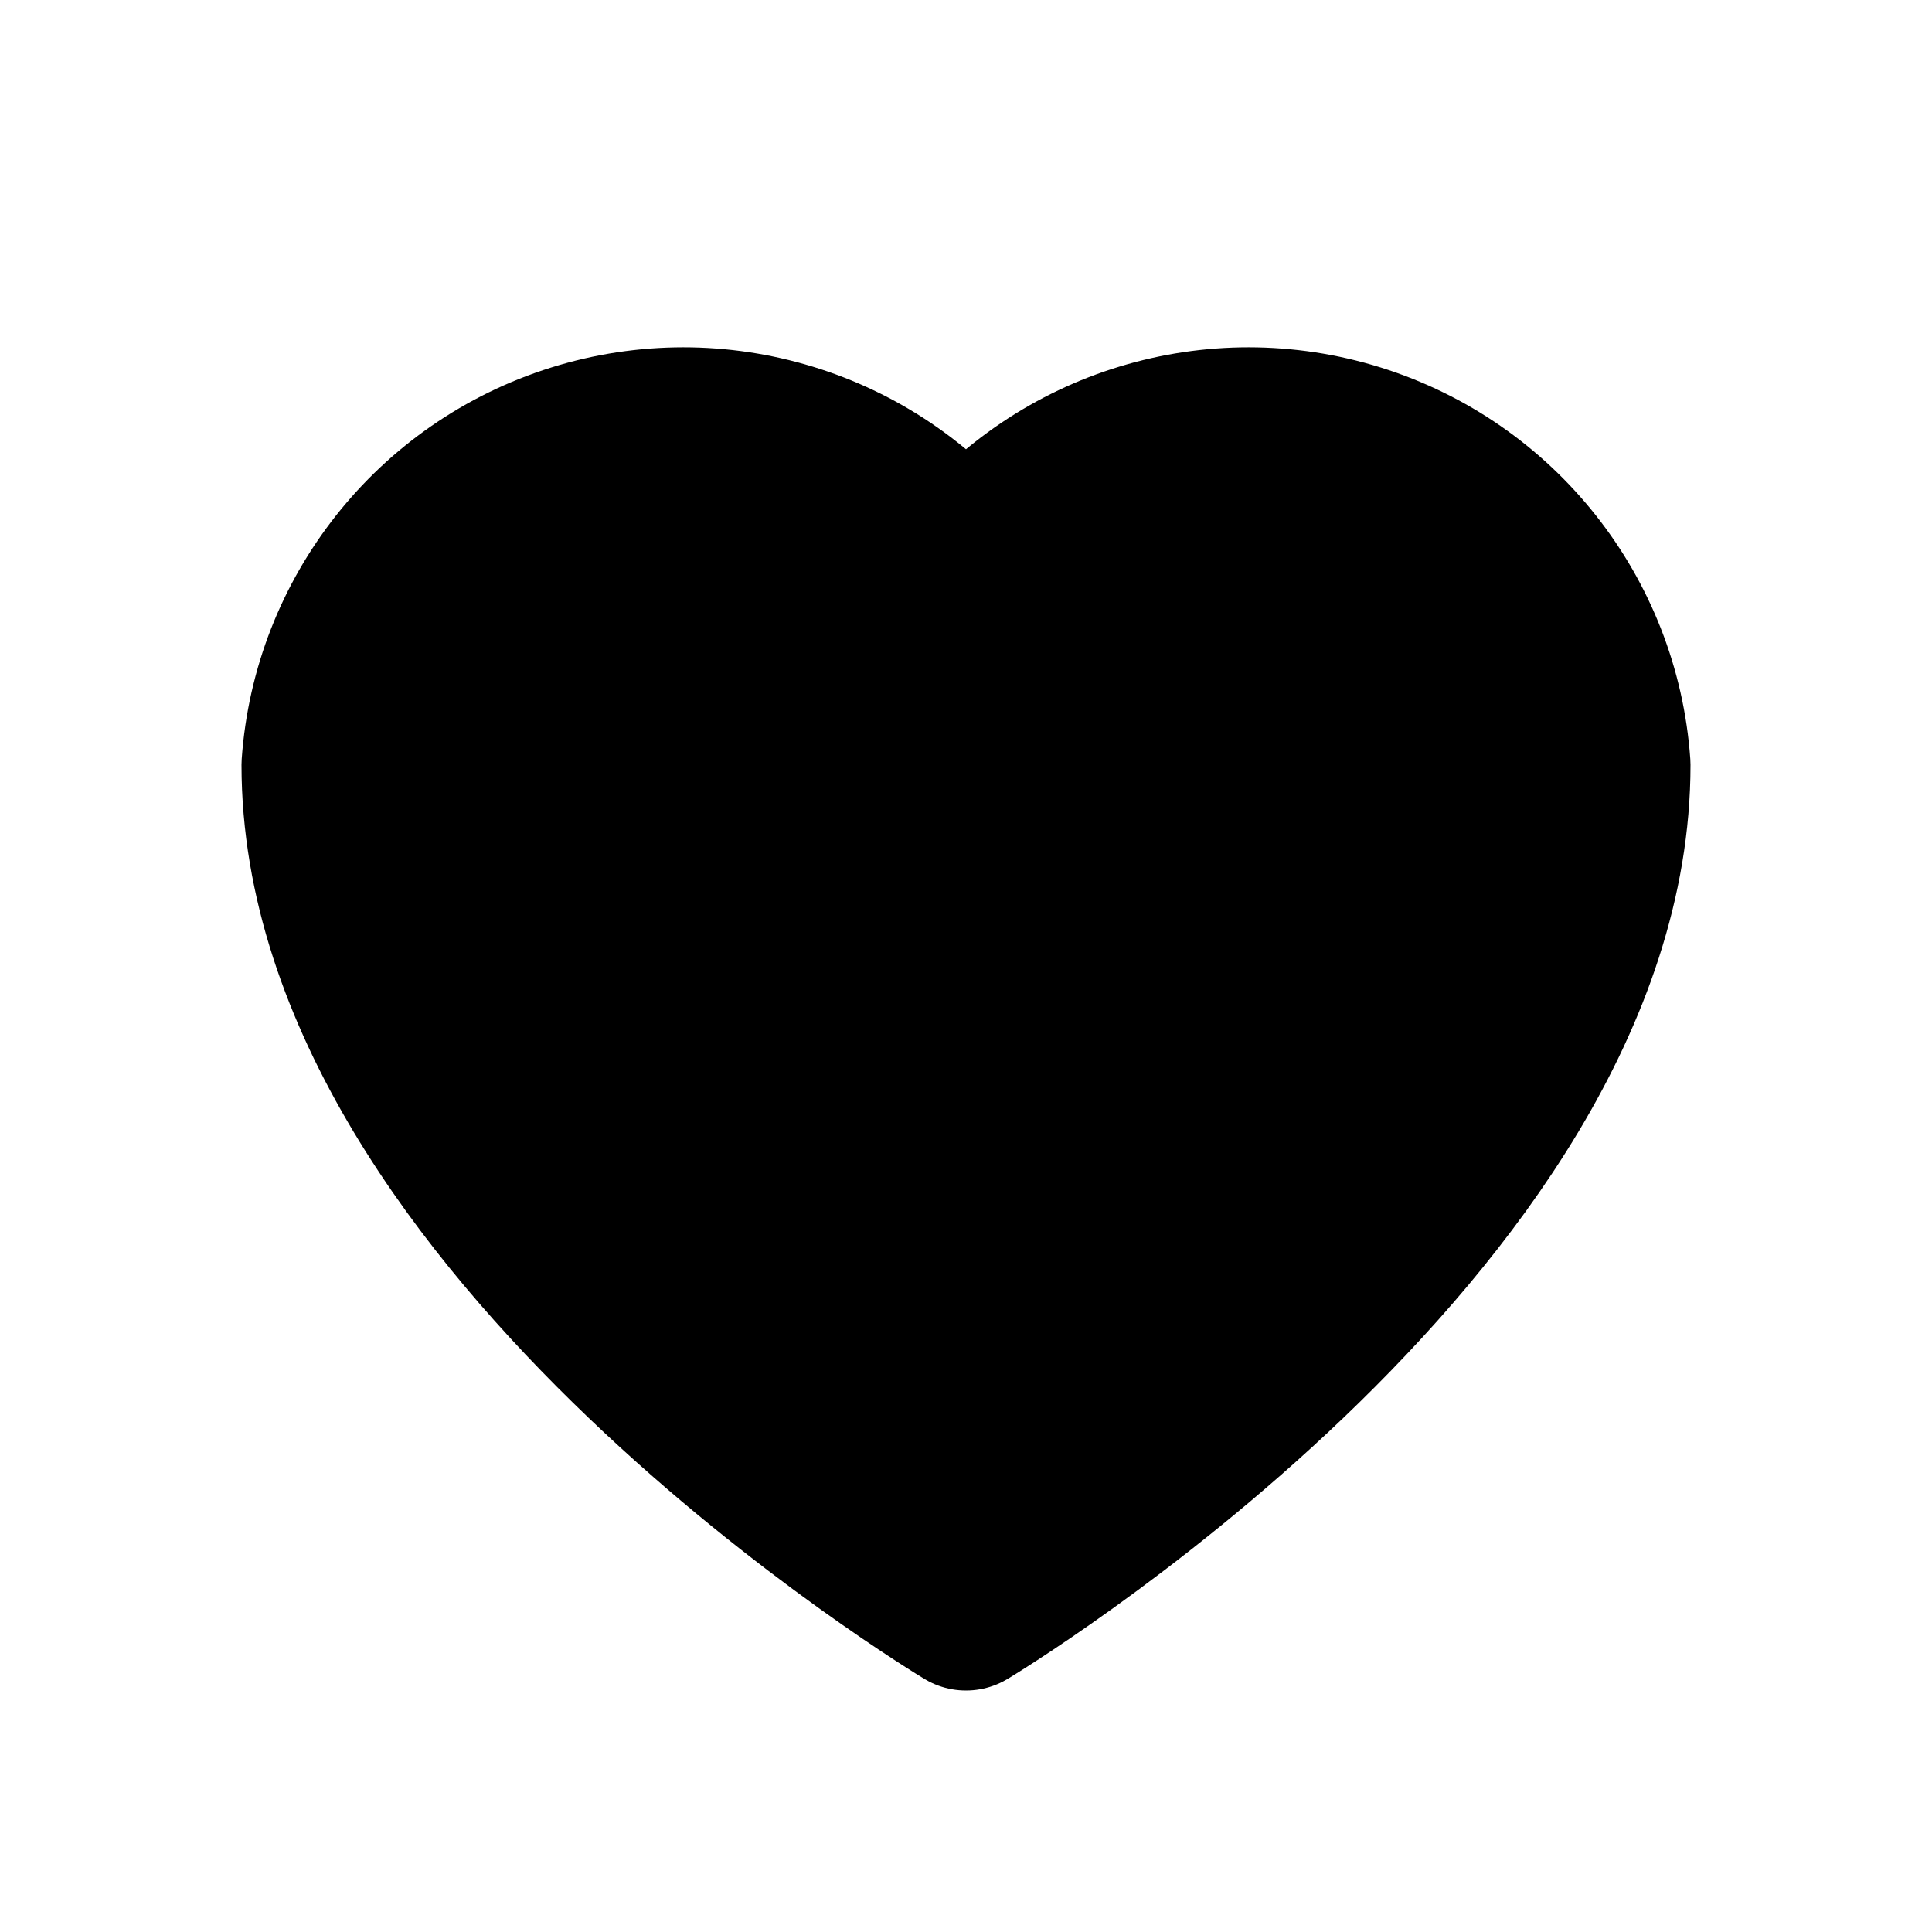
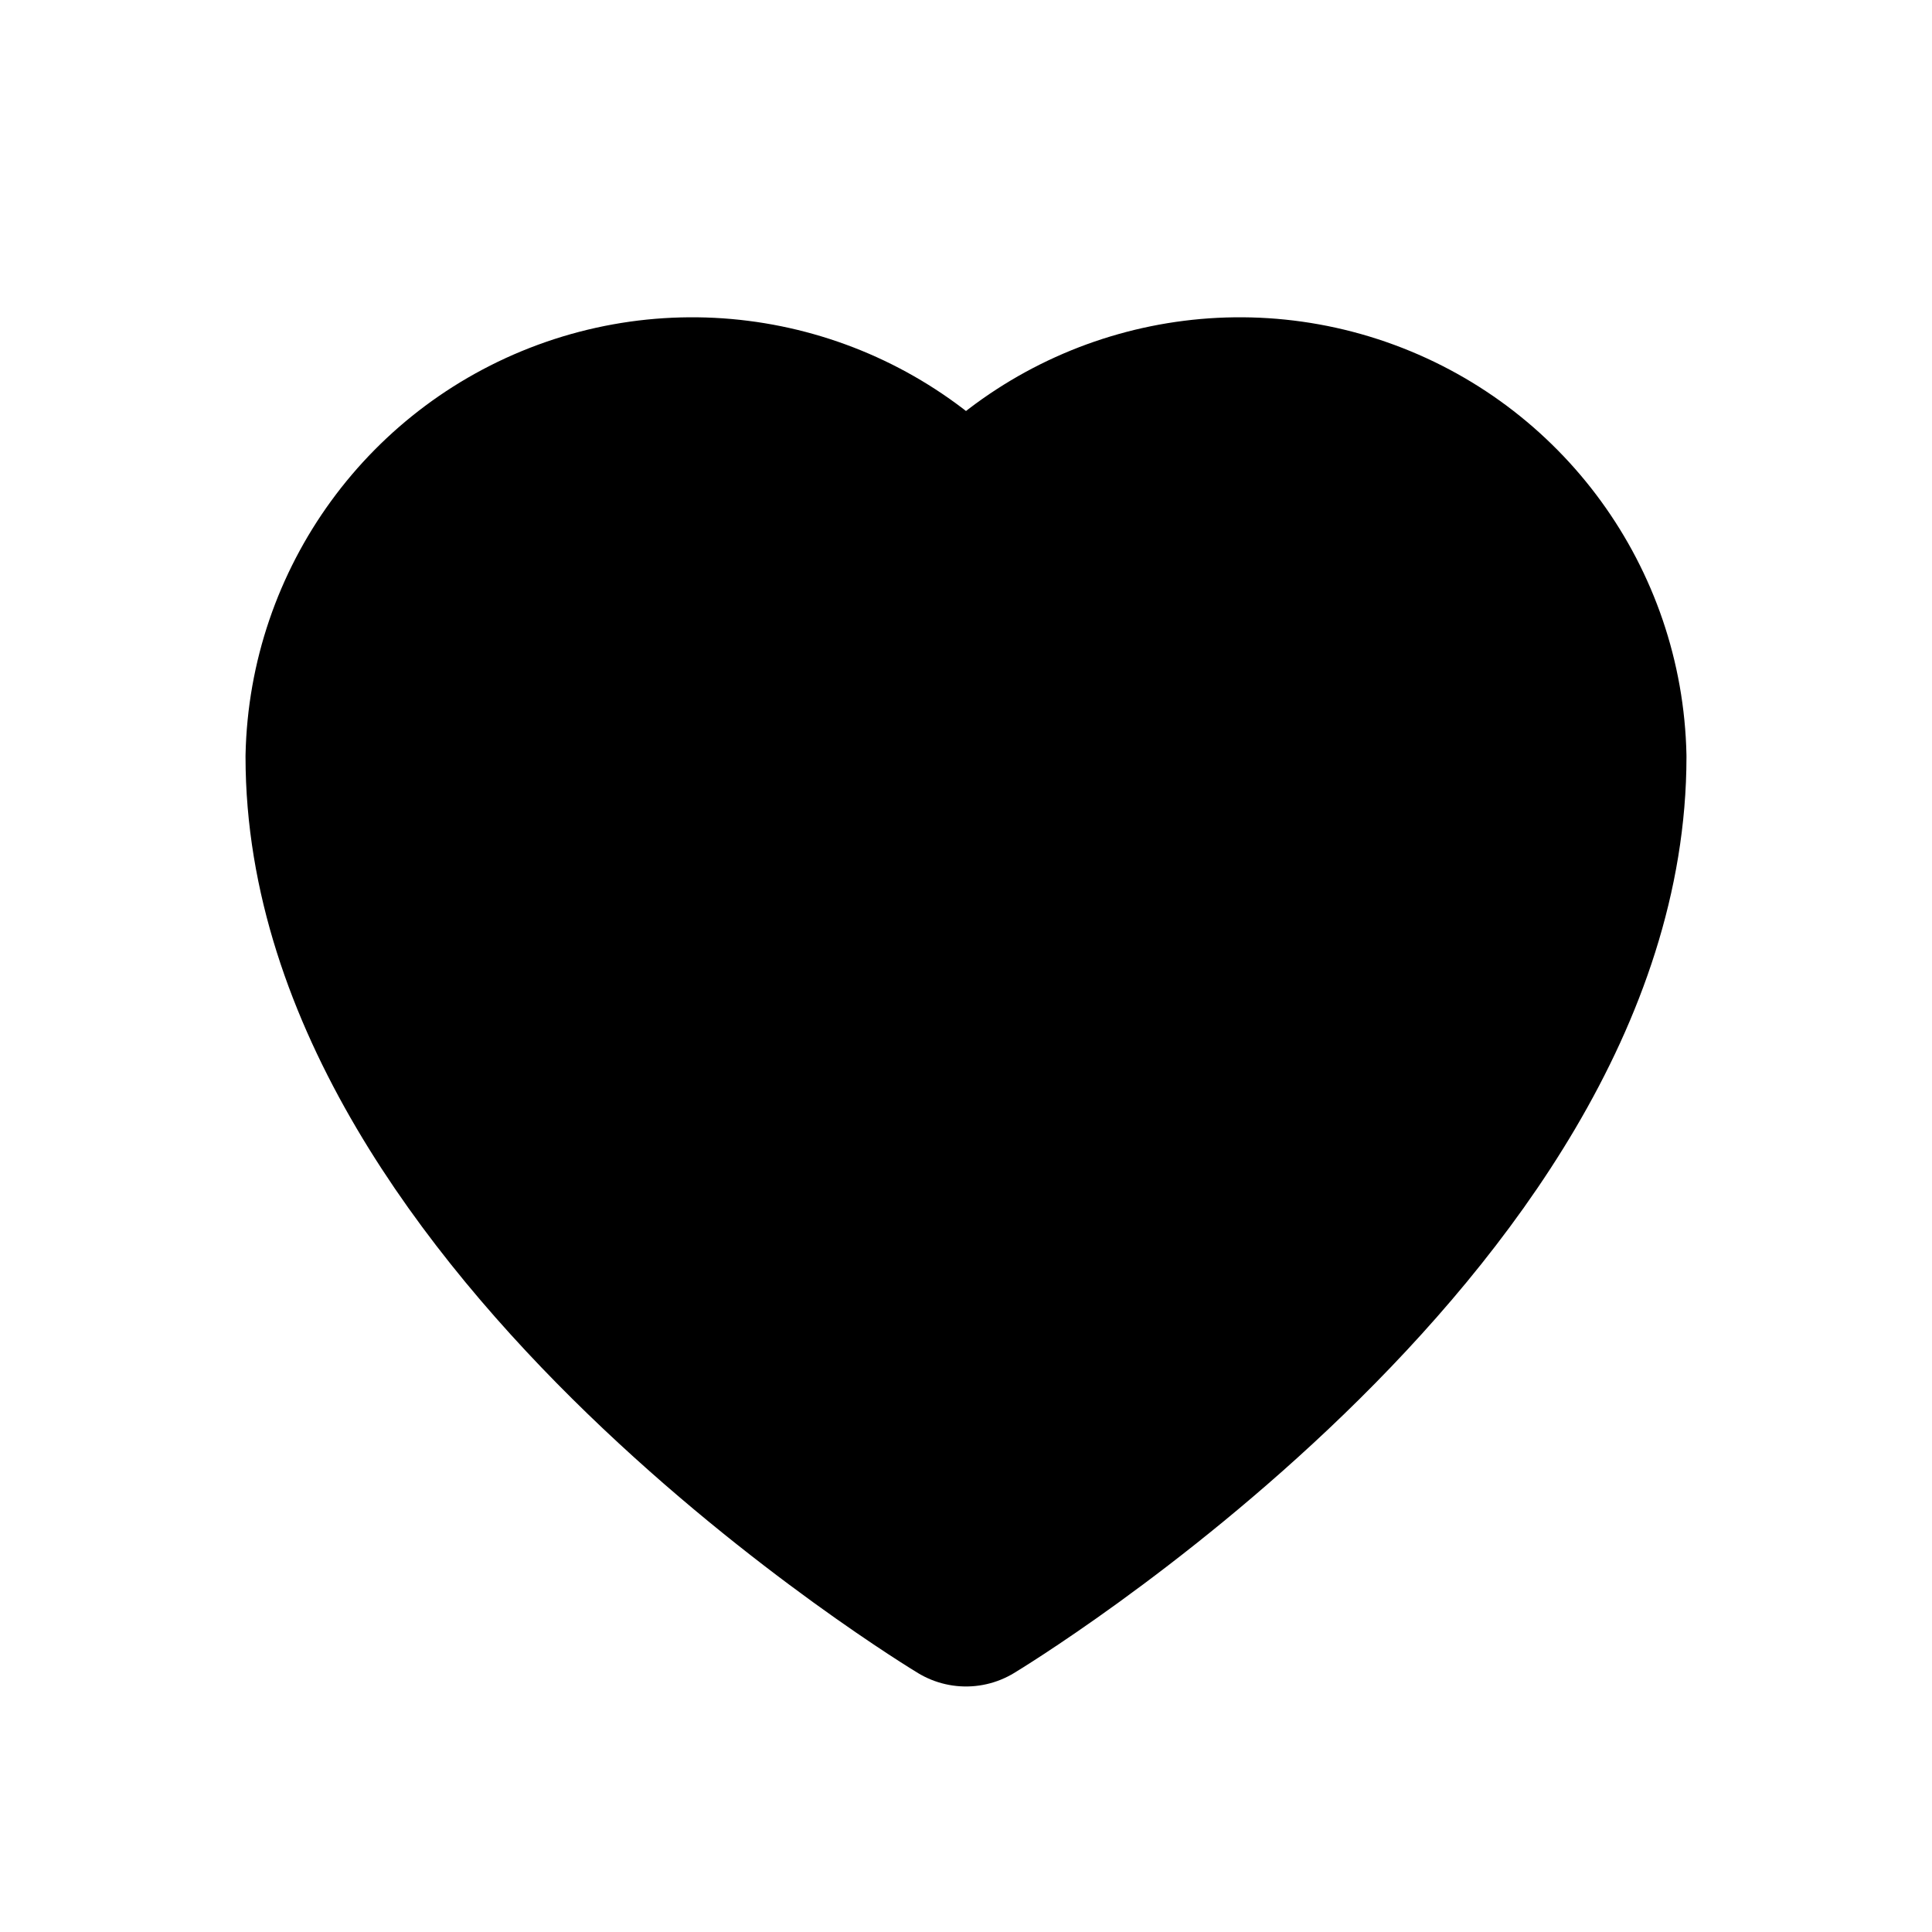
- <svg xmlns="http://www.w3.org/2000/svg" viewBox="0 0 24 24" width="24" height="24">
-   <path fill="currentColor" stroke="currentColor" stroke-width="2" stroke-linejoin="round" d="M12 20s-8-4.8-8-10.5A4.5 4.5 0 0 1 12 7a4.5 4.5 0 0 1 8 2.5C20 15.2 12 20 12 20z" />
+ <svg xmlns="http://www.w3.org/2000/svg" viewBox="0 0 24 24" width="24" height="24" fill="currentColor" stroke="currentColor" stroke-width="2.3" stroke-linecap="round" stroke-linejoin="round">
+   <path d="M12 19.8s-7.8-4.7-7.8-10.4A4.4 4.4 0 0 1 12 6.7a4.4 4.4 0 0 1 7.8 2.7c0 5.7-7.8 10.4-7.8 10.4z" />
</svg>
